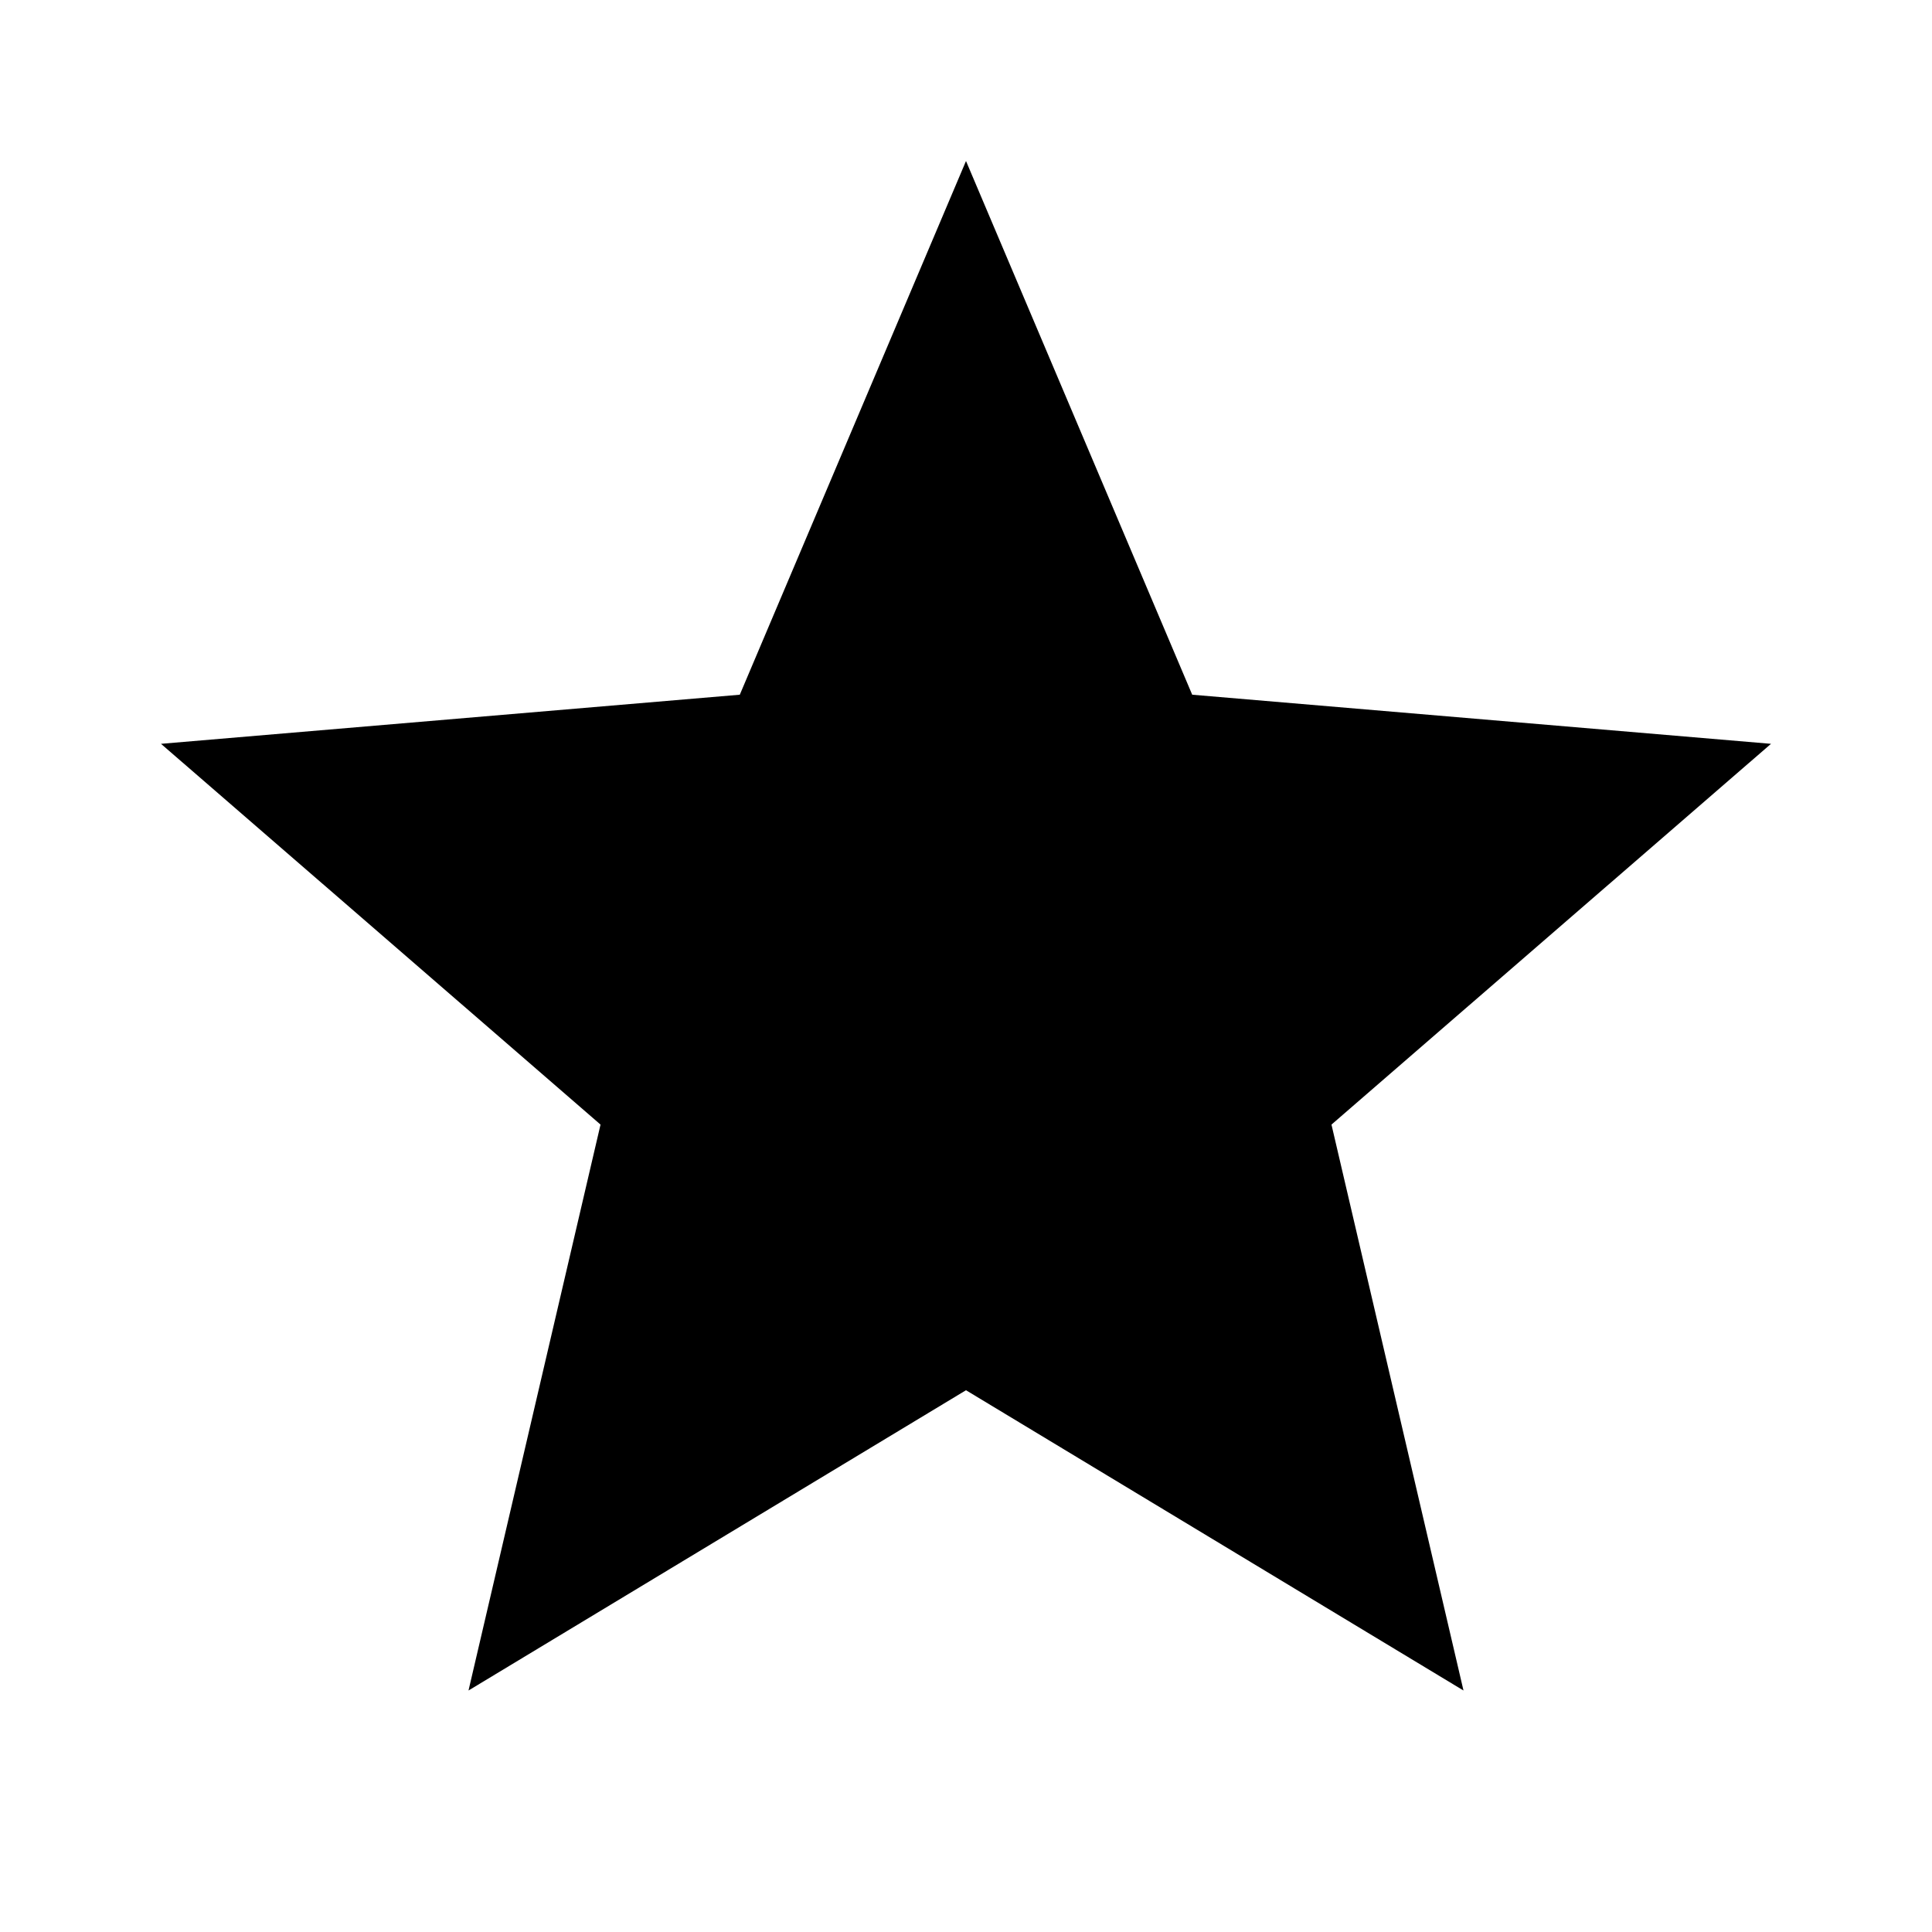
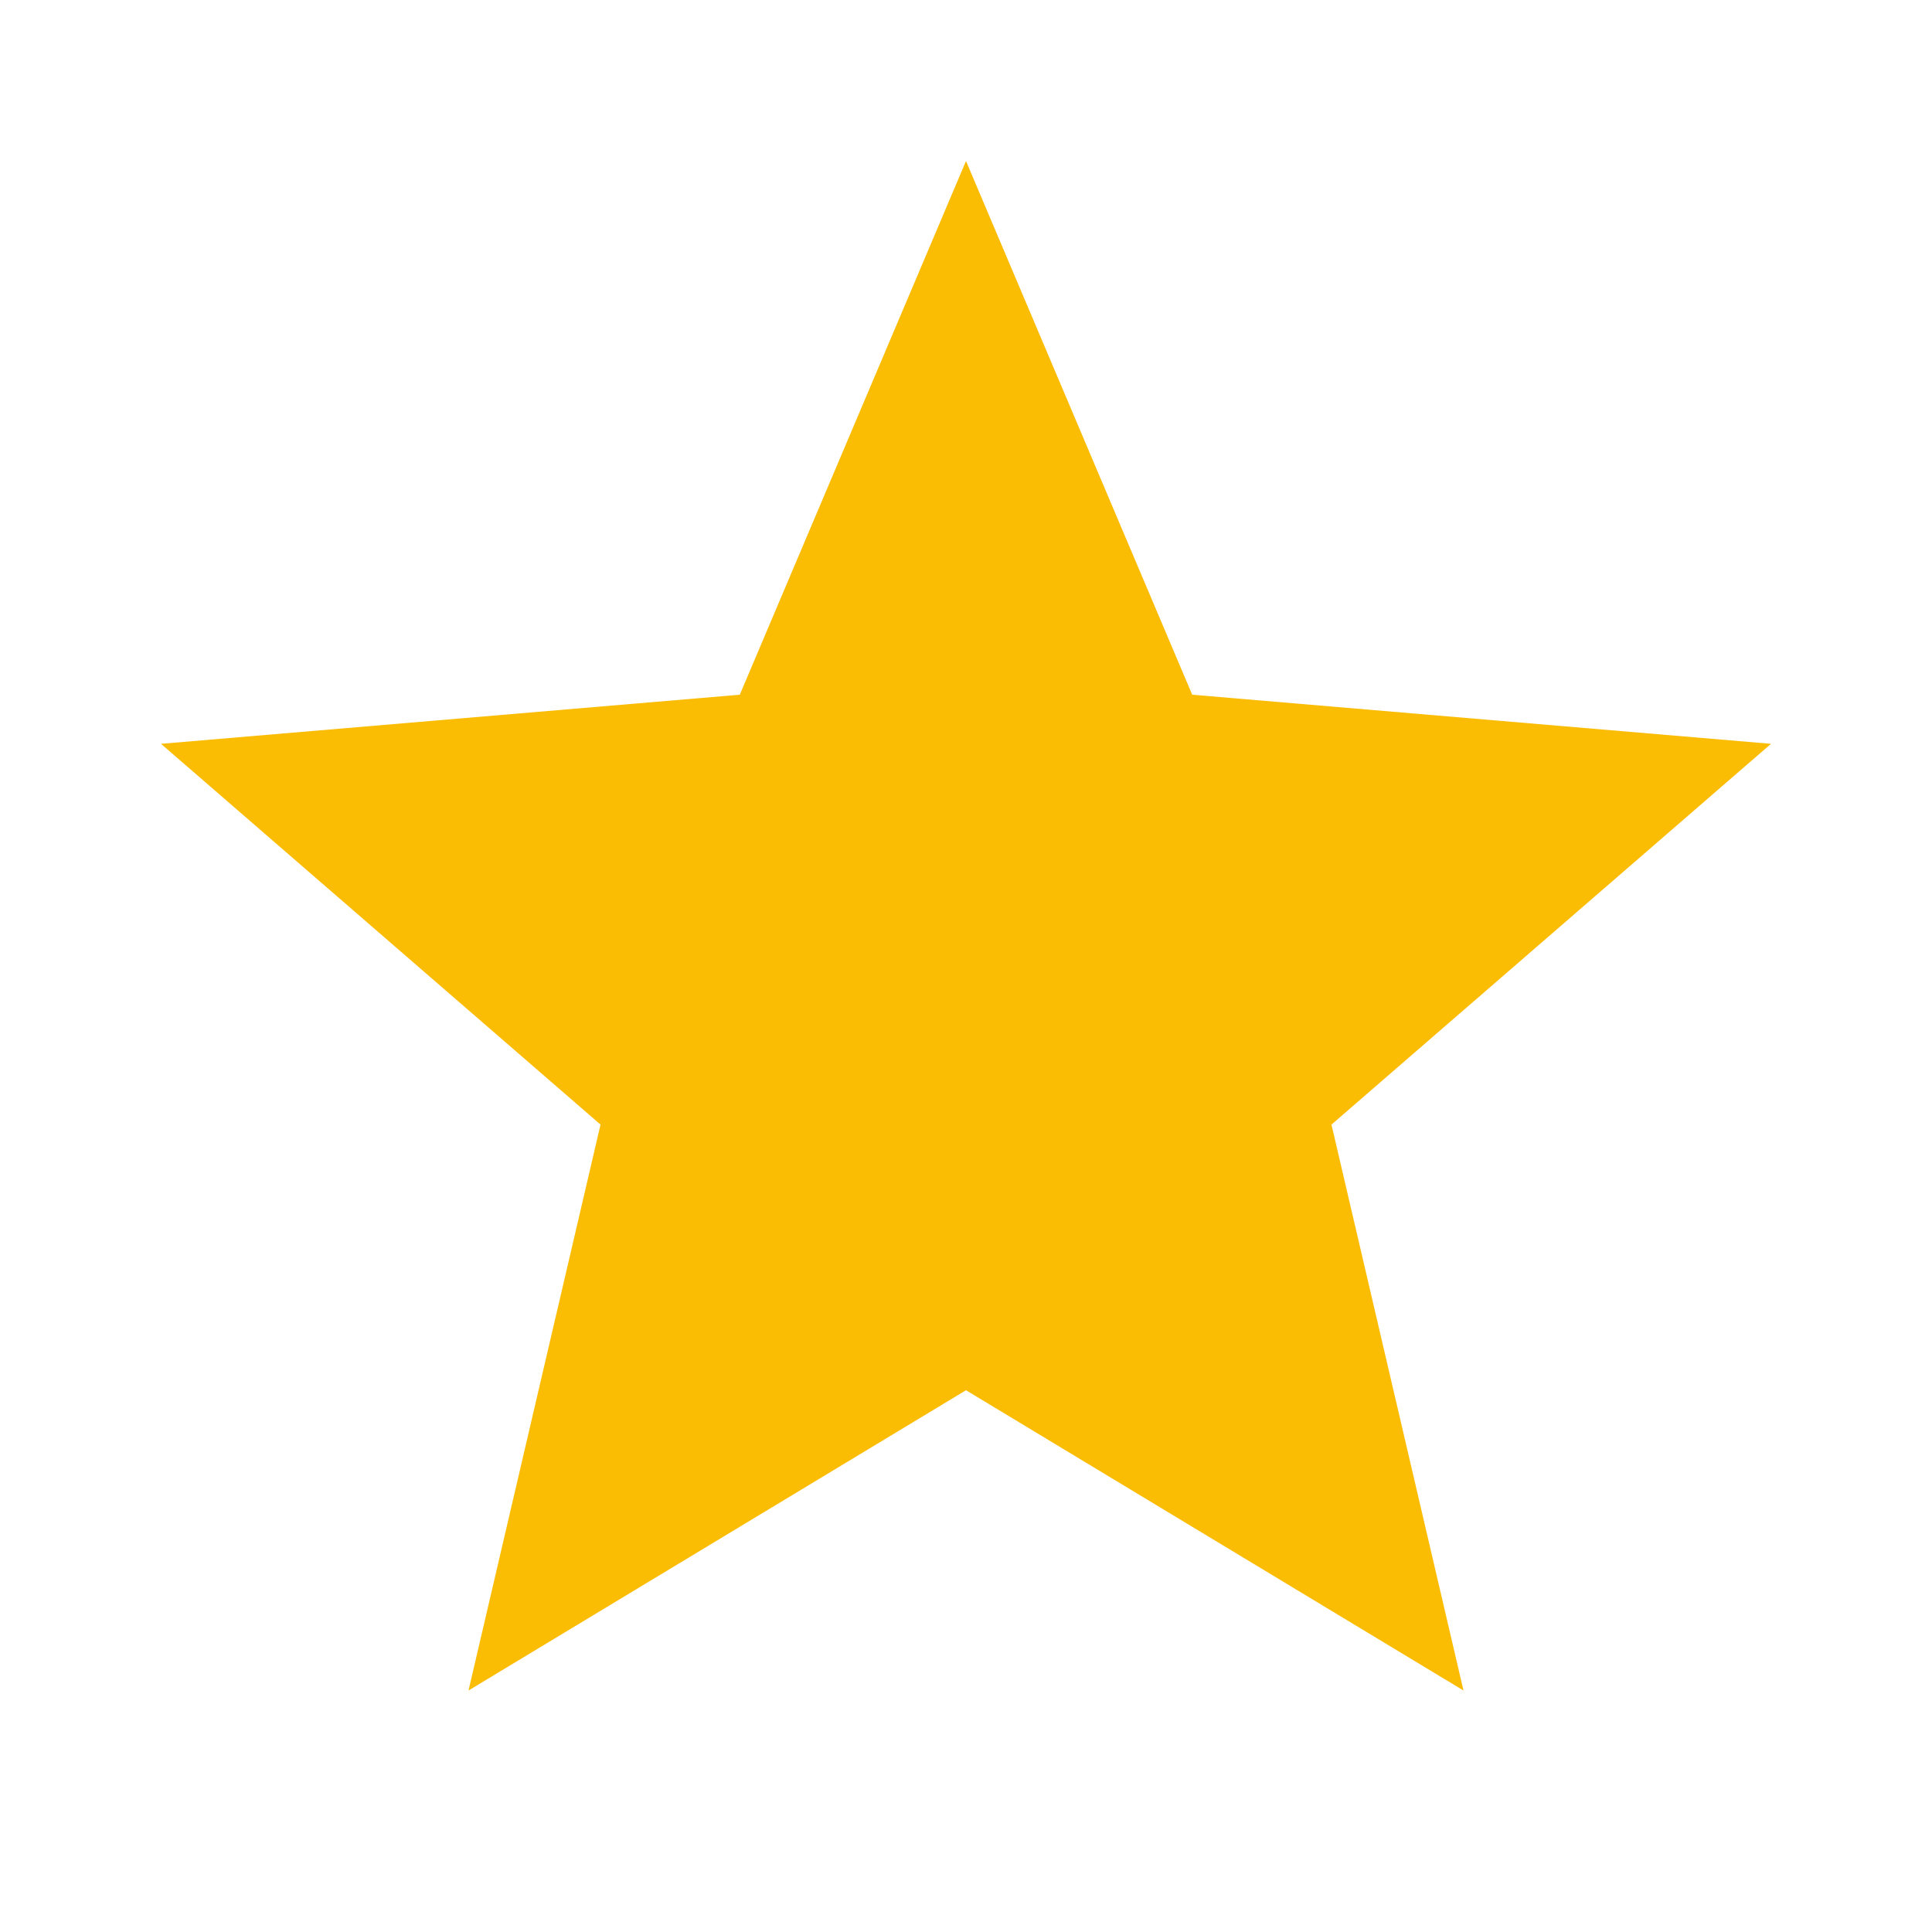
<svg xmlns="http://www.w3.org/2000/svg" enable-background="new 0 0 24 24" height="24px" viewBox="0 0 24 24" width="24px" fill="#000000">
  <g>
    <path d="M0,0h24v24H0V0z" fill="none" />
    <path d="M0,0h24v24H0V0z" fill="none" />
  </g>
  <g>
-     <path d="M12,17.27L18.18,21l-1.64-7.03L22,9.24l-7.19-0.61L12,2L9.19,8.63L2,9.24l5.46,4.73L5.82,21L12,17.27z" />
+     <path d="M12,17.27L18.18,21l-1.64-7.03L22,9.24l-7.19-0.61L12,2L9.19,8.63L2,9.24l5.46,4.73L5.82,21L12,17.27z" fill="#fbbc04" />
  </g>
</svg>
